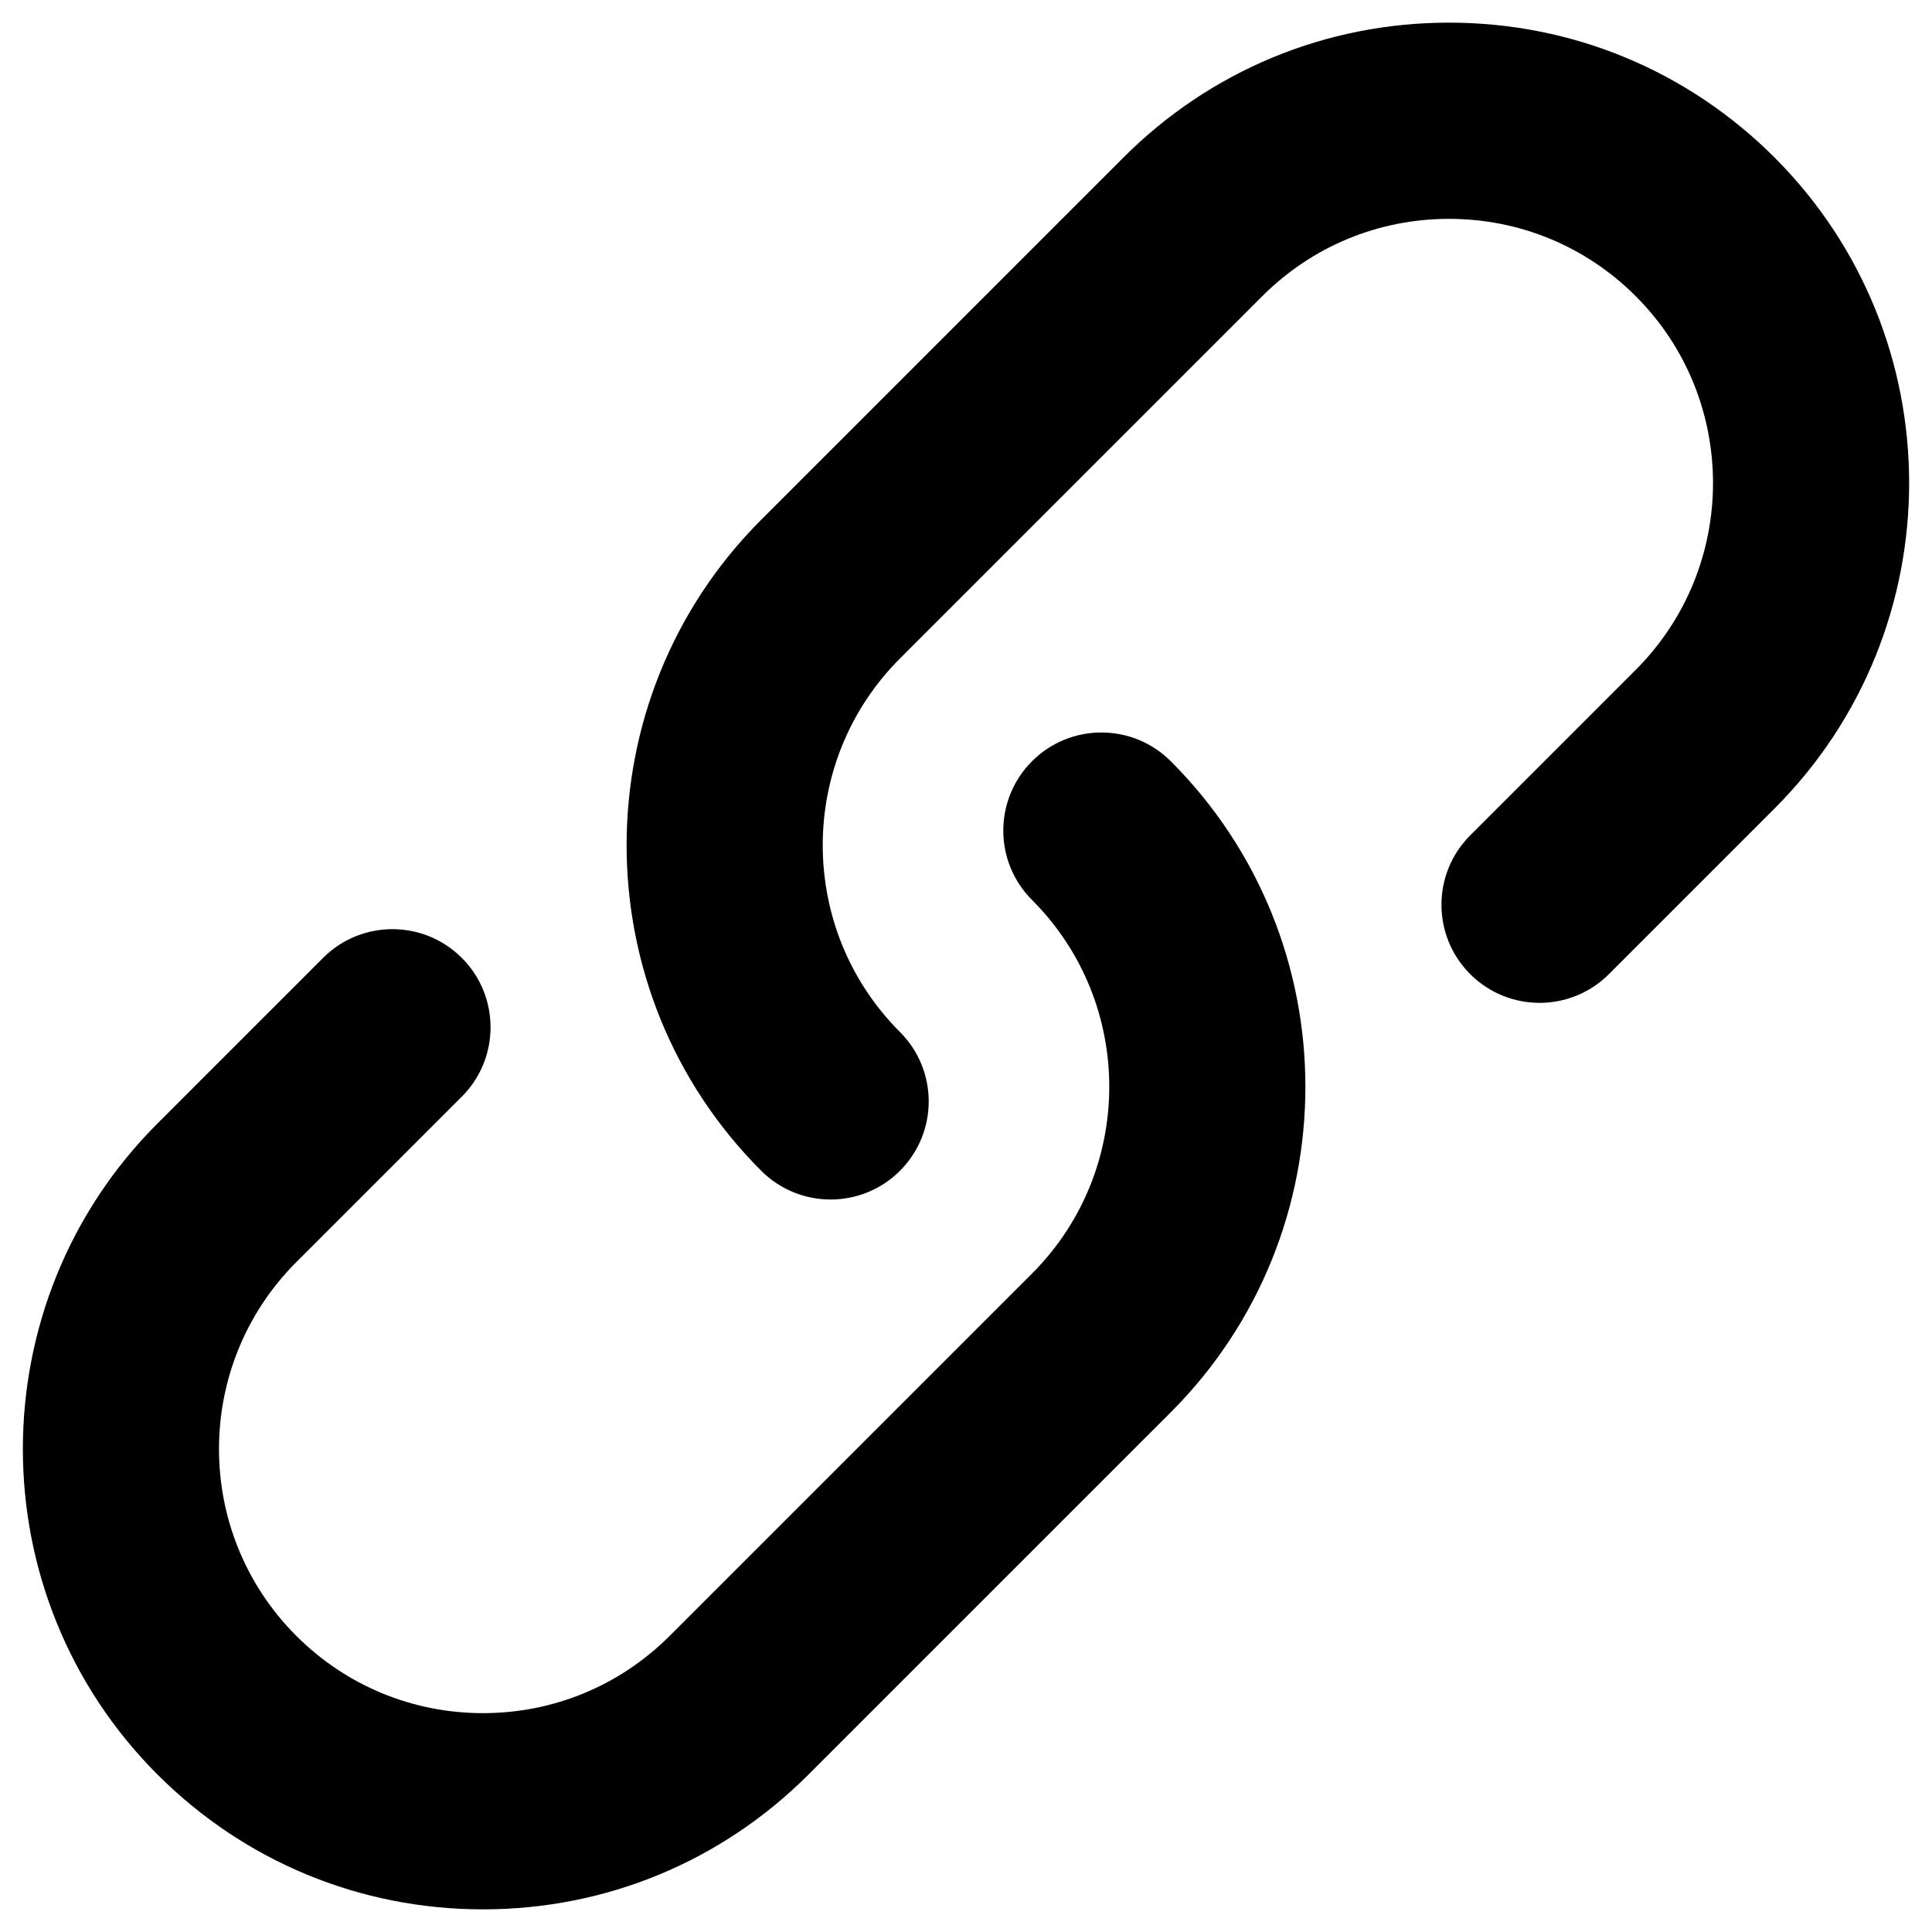
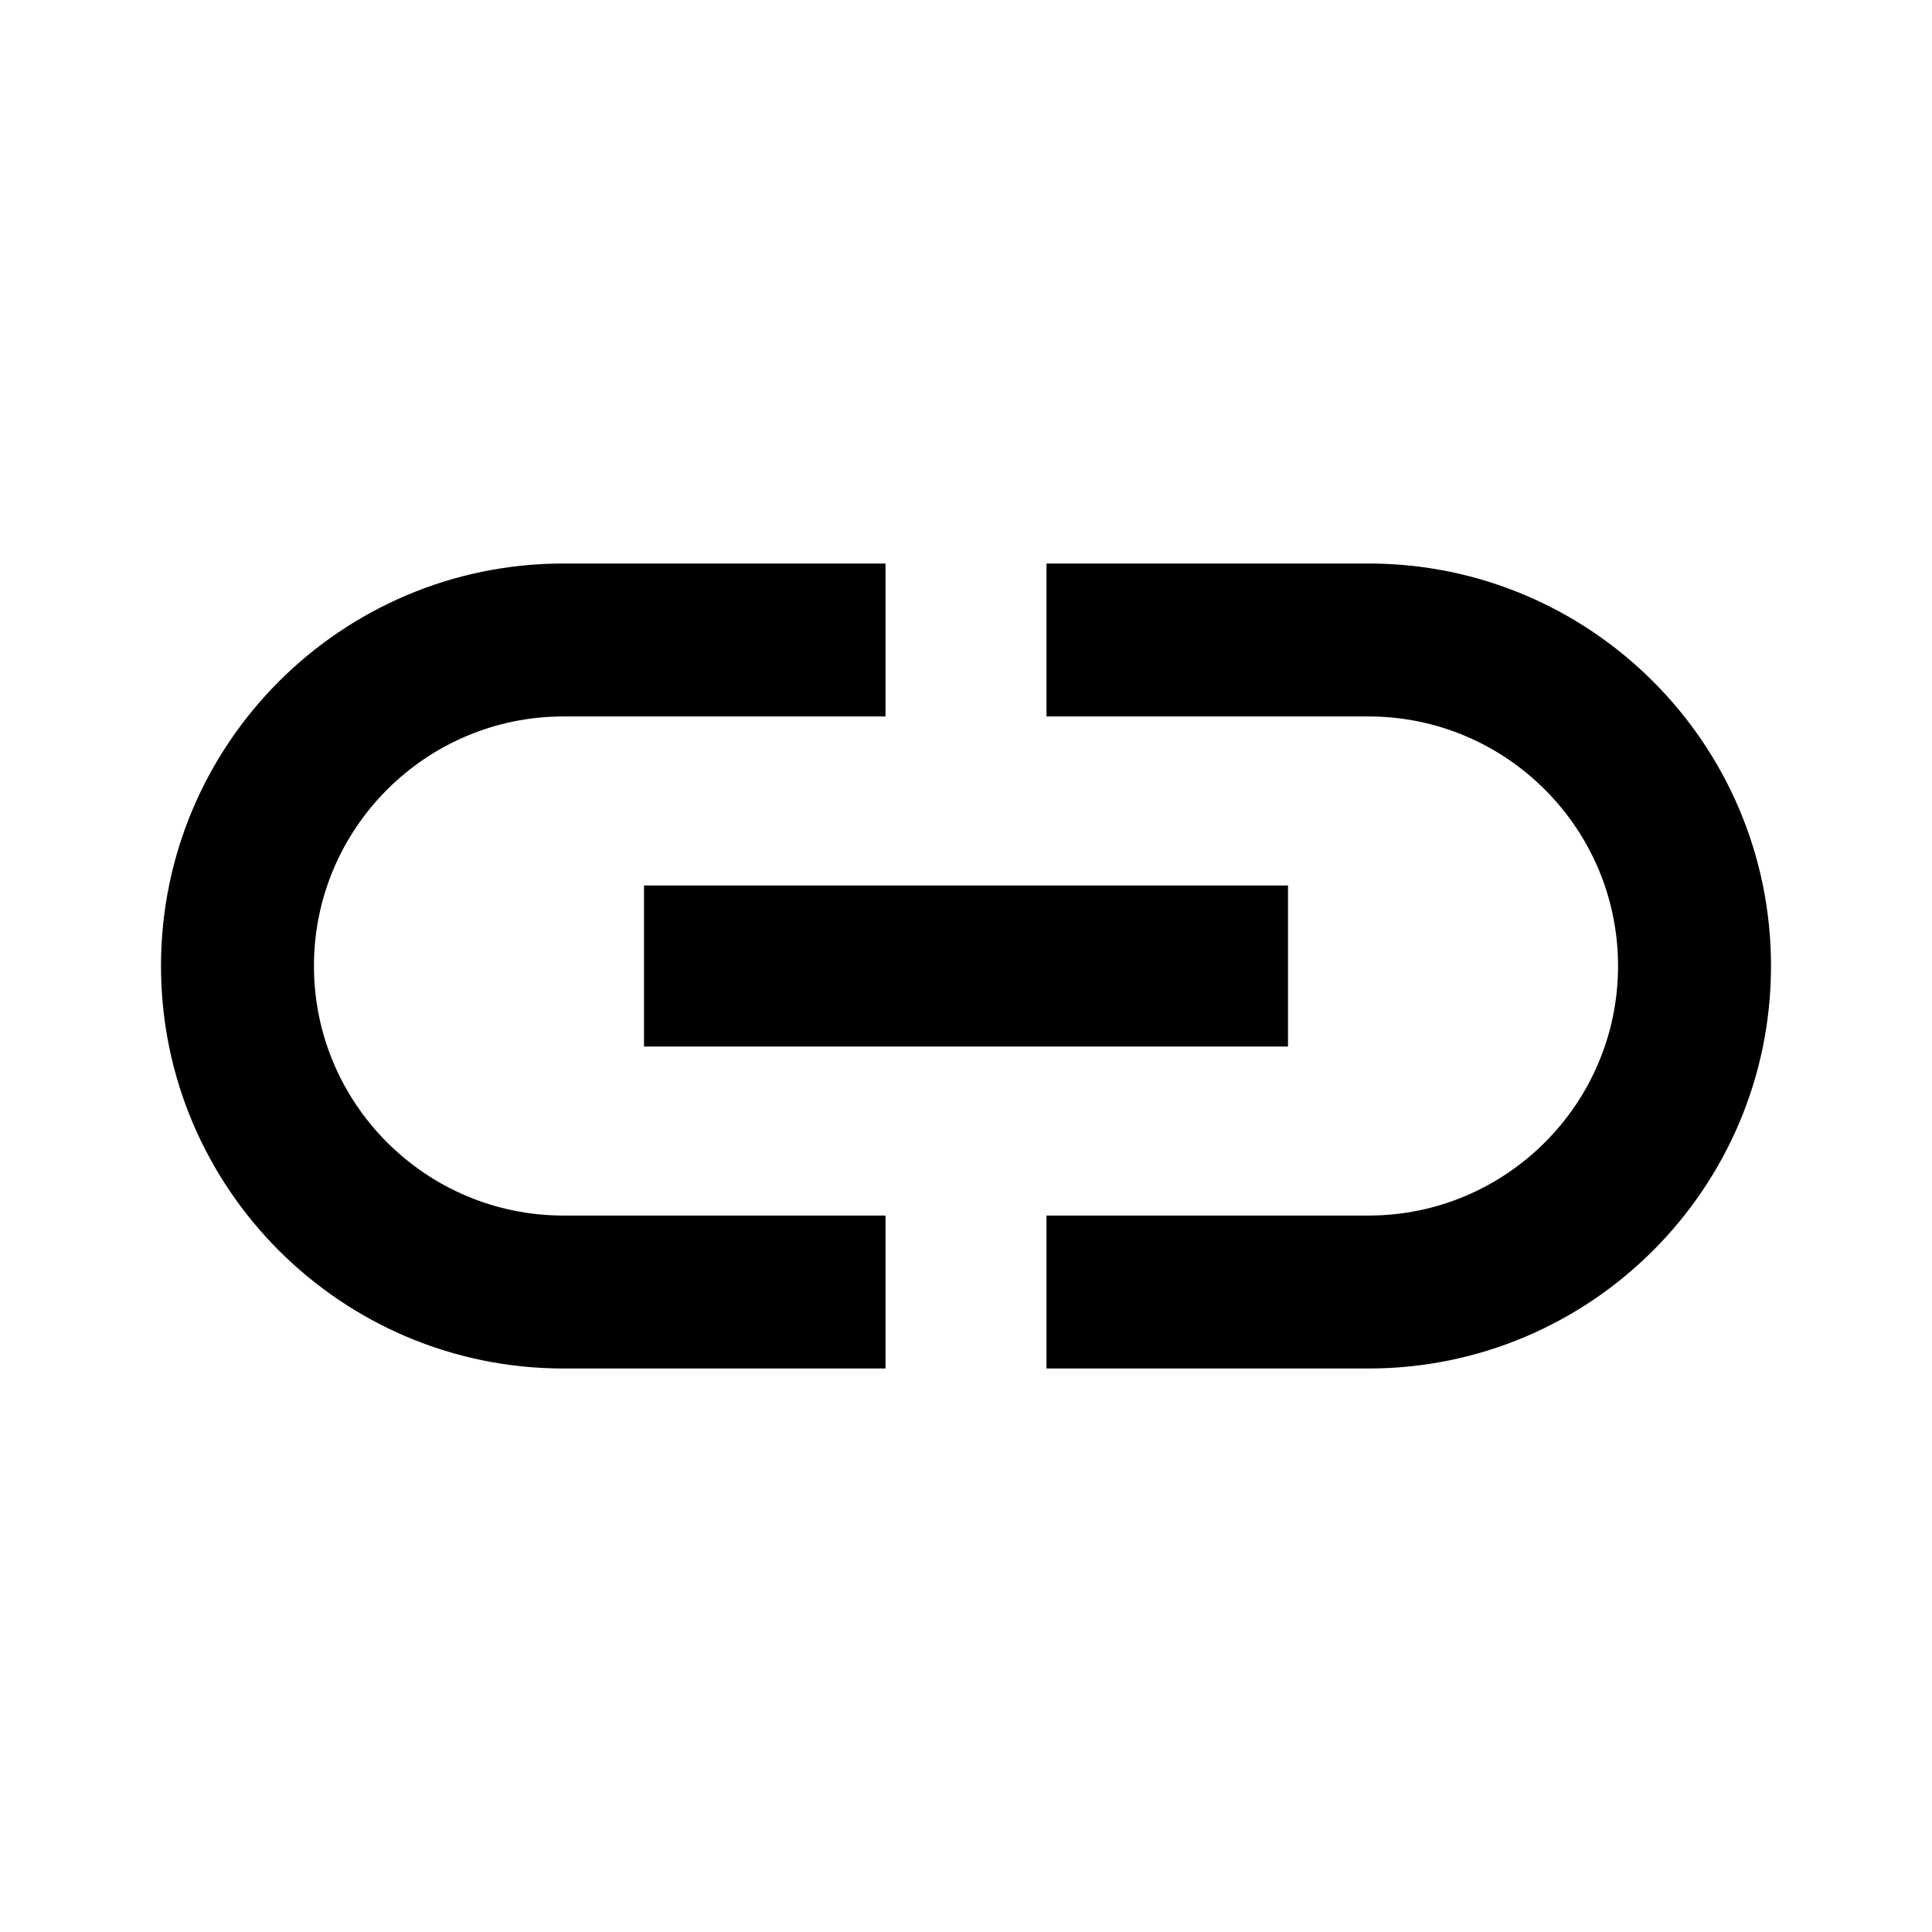
- <svg xmlns="http://www.w3.org/2000/svg" version="1.1" width="512" height="512" viewBox="0 0 512 512">
-   <g id="icomoon-ignore">
- </g>
-   <path d="M220.118 317.883c-6.655 0-13.308-2.538-18.385-7.615-47.567-47.568-47.567-124.967 0-172.535l96-96c23.044-23.043 53.68-35.733 86.267-35.733s63.224 12.69 86.268 35.732c47.566 47.568 47.566 124.967 0 172.535l-43.883 43.883c-10.154 10.154-26.615 10.154-36.77 0-10.153-10.153-10.153-26.616 0-36.77l43.883-43.883c27.292-27.293 27.292-71.702 0-98.995-13.221-13.221-30.8-20.502-49.498-20.502s-36.276 7.281-49.498 20.503l-96 95.999c-27.293 27.293-27.293 71.703 0 98.996 10.154 10.153 10.153 26.616 0 36.77-5.075 5.076-11.731 7.615-18.384 7.615z" />
-   <path d="M128 506c-32.588 0-63.225-12.69-86.267-35.732-47.567-47.568-47.567-124.967 0-172.535l43.882-43.882c10.154-10.153 26.617-10.153 36.77 0 10.154 10.153 10.154 26.616 0 36.77l-43.882 43.882c-27.293 27.293-27.293 71.703 0 98.996 13.22 13.22 30.799 20.501 49.497 20.501s36.276-7.281 49.499-20.503l96-95.999c27.292-27.293 27.292-71.703 0-98.996-10.154-10.154-10.153-26.616 0-36.77 10.153-10.153 26.616-10.153 36.77 0.001 47.566 47.567 47.566 124.966 0.001 172.534l-96.001 96c-23.045 23.044-53.682 35.733-86.269 35.733z" />
+ <svg xmlns="http://www.w3.org/2000/svg" fill="#000000" height="24" viewBox="0 0 24 24" width="24">
+   <path d="M3.9 12c0-1.71 1.39-3.1 3.1-3.1h4V7H7c-2.76 0-5 2.24-5 5s2.24 5 5 5h4v-1.9H7c-1.71 0-3.1-1.39-3.1-3.1zM8 13h8v-2H8v2zm9-6h-4v1.9h4c1.71 0 3.1 1.39 3.1 3.1s-1.39 3.1-3.1 3.1h-4V17h4c2.76 0 5-2.24 5-5s-2.24-5-5-5z" />
</svg>
